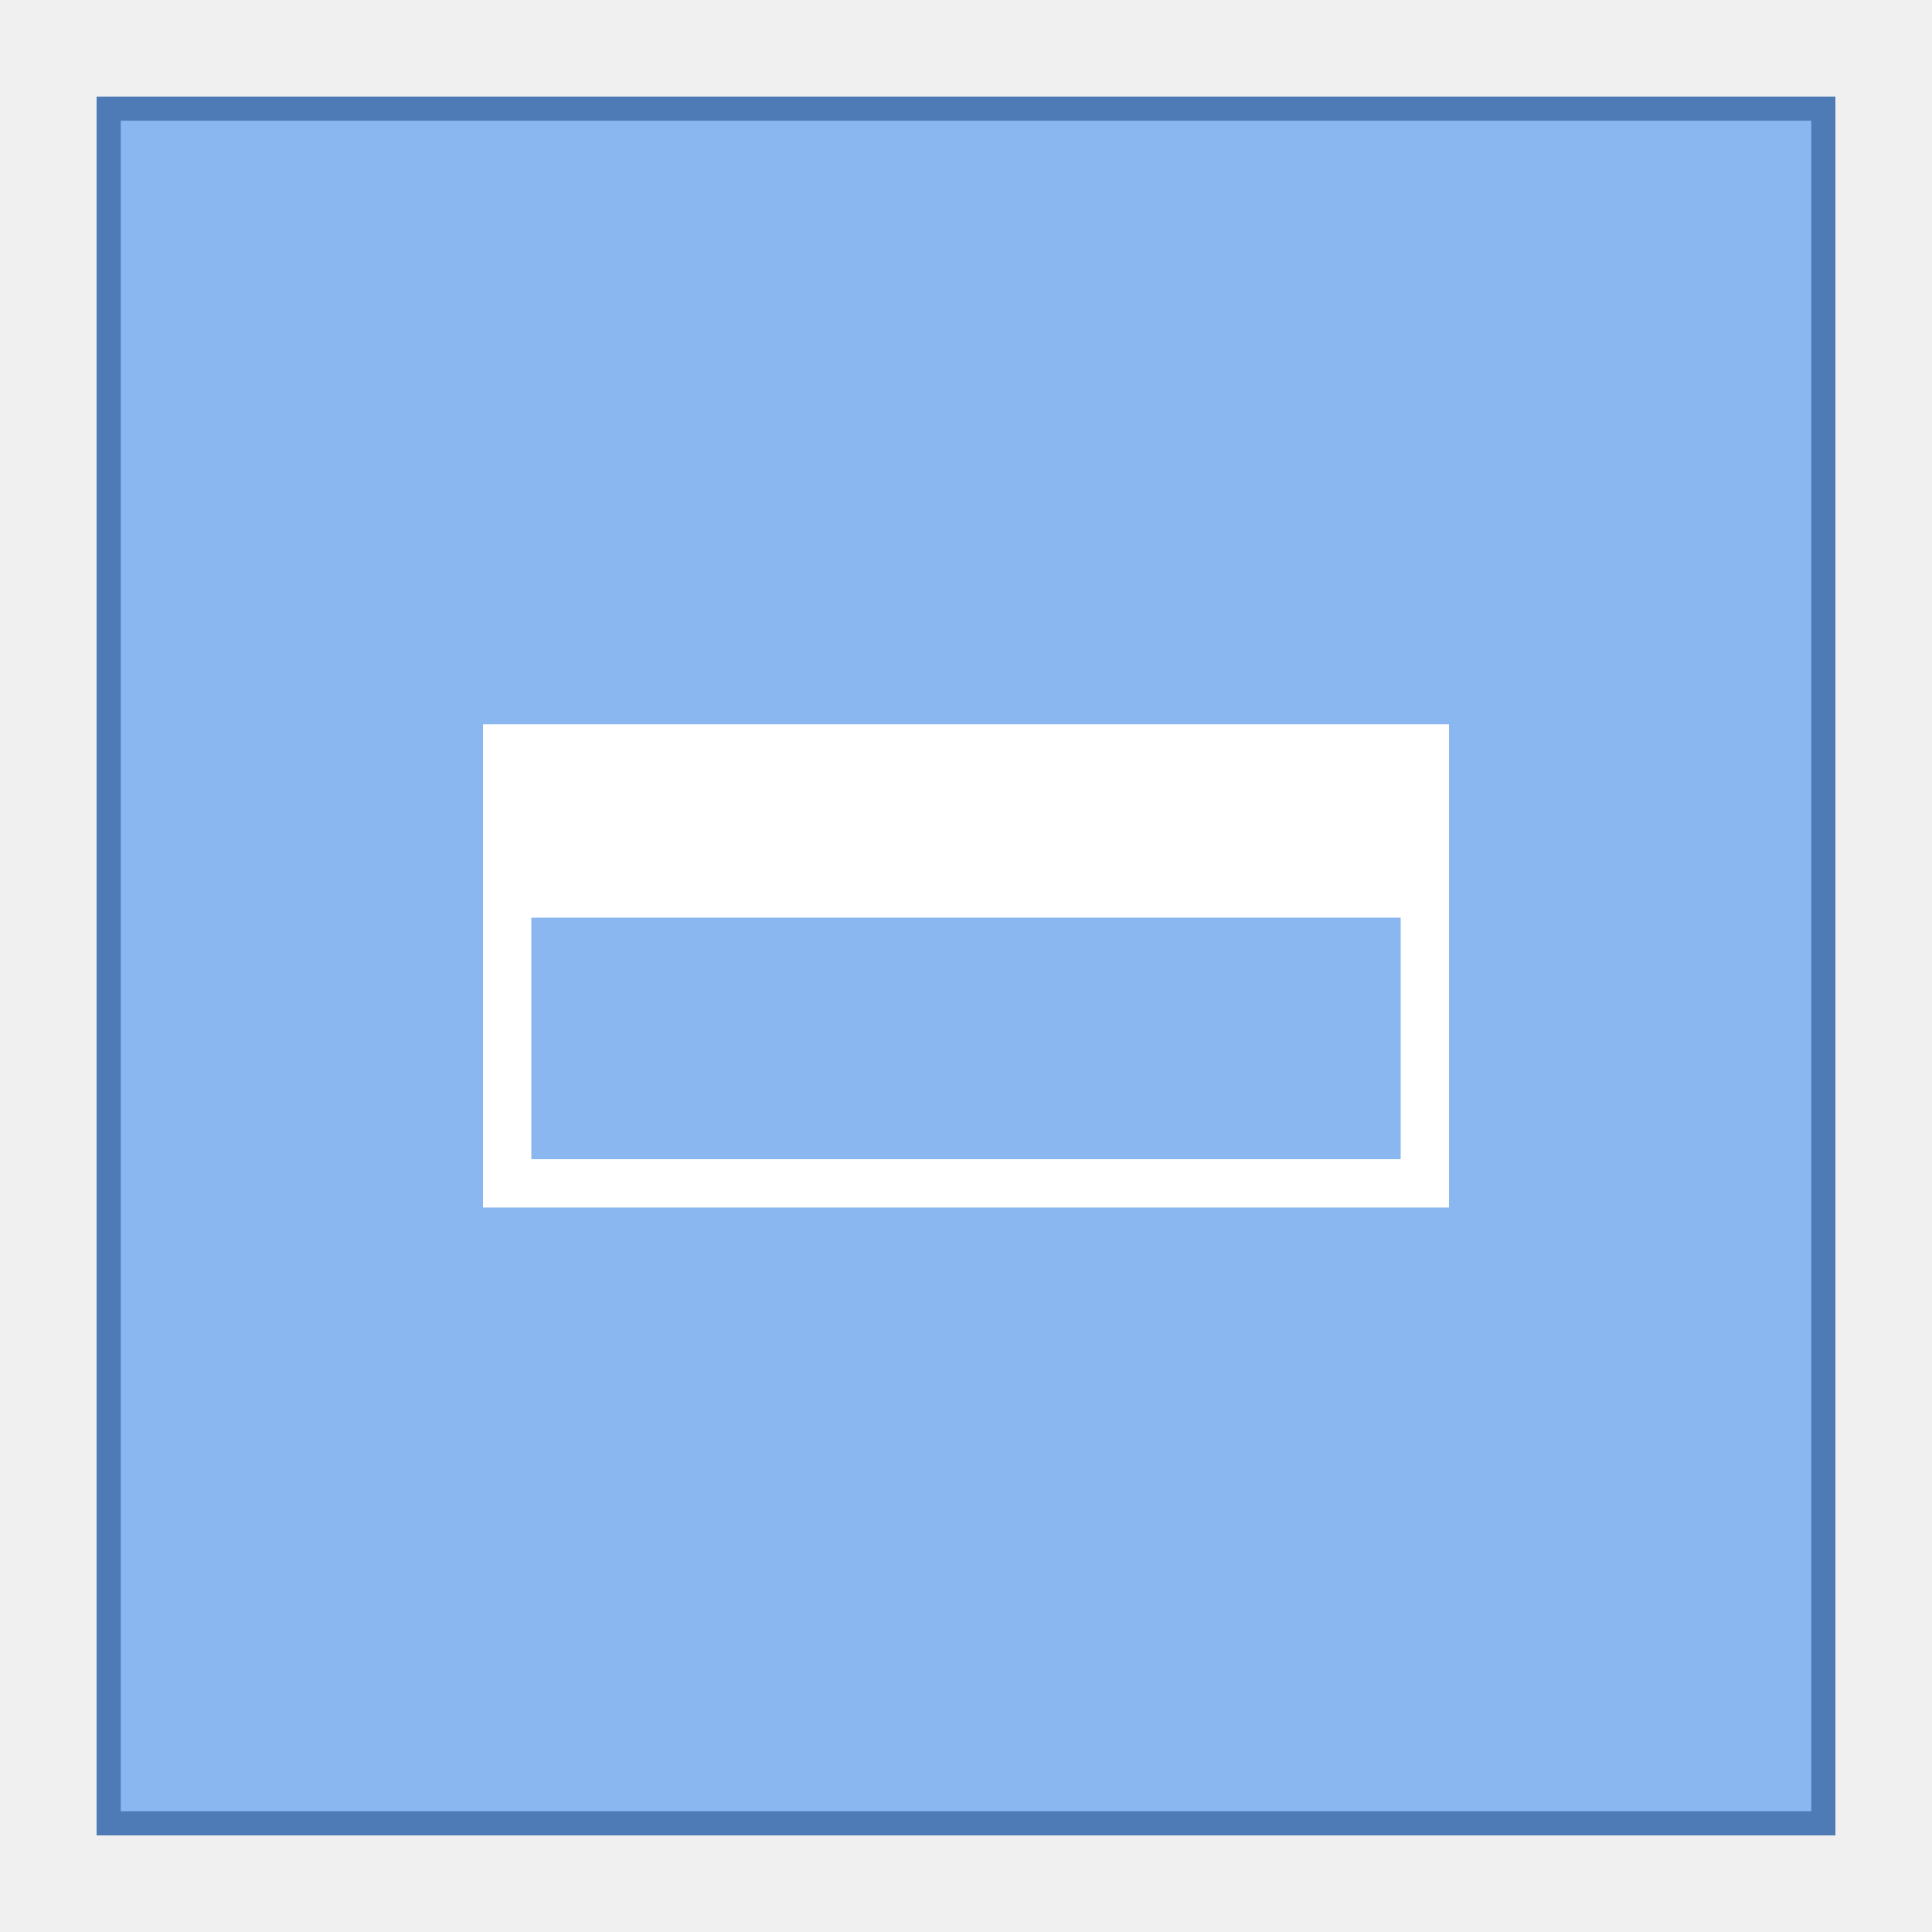
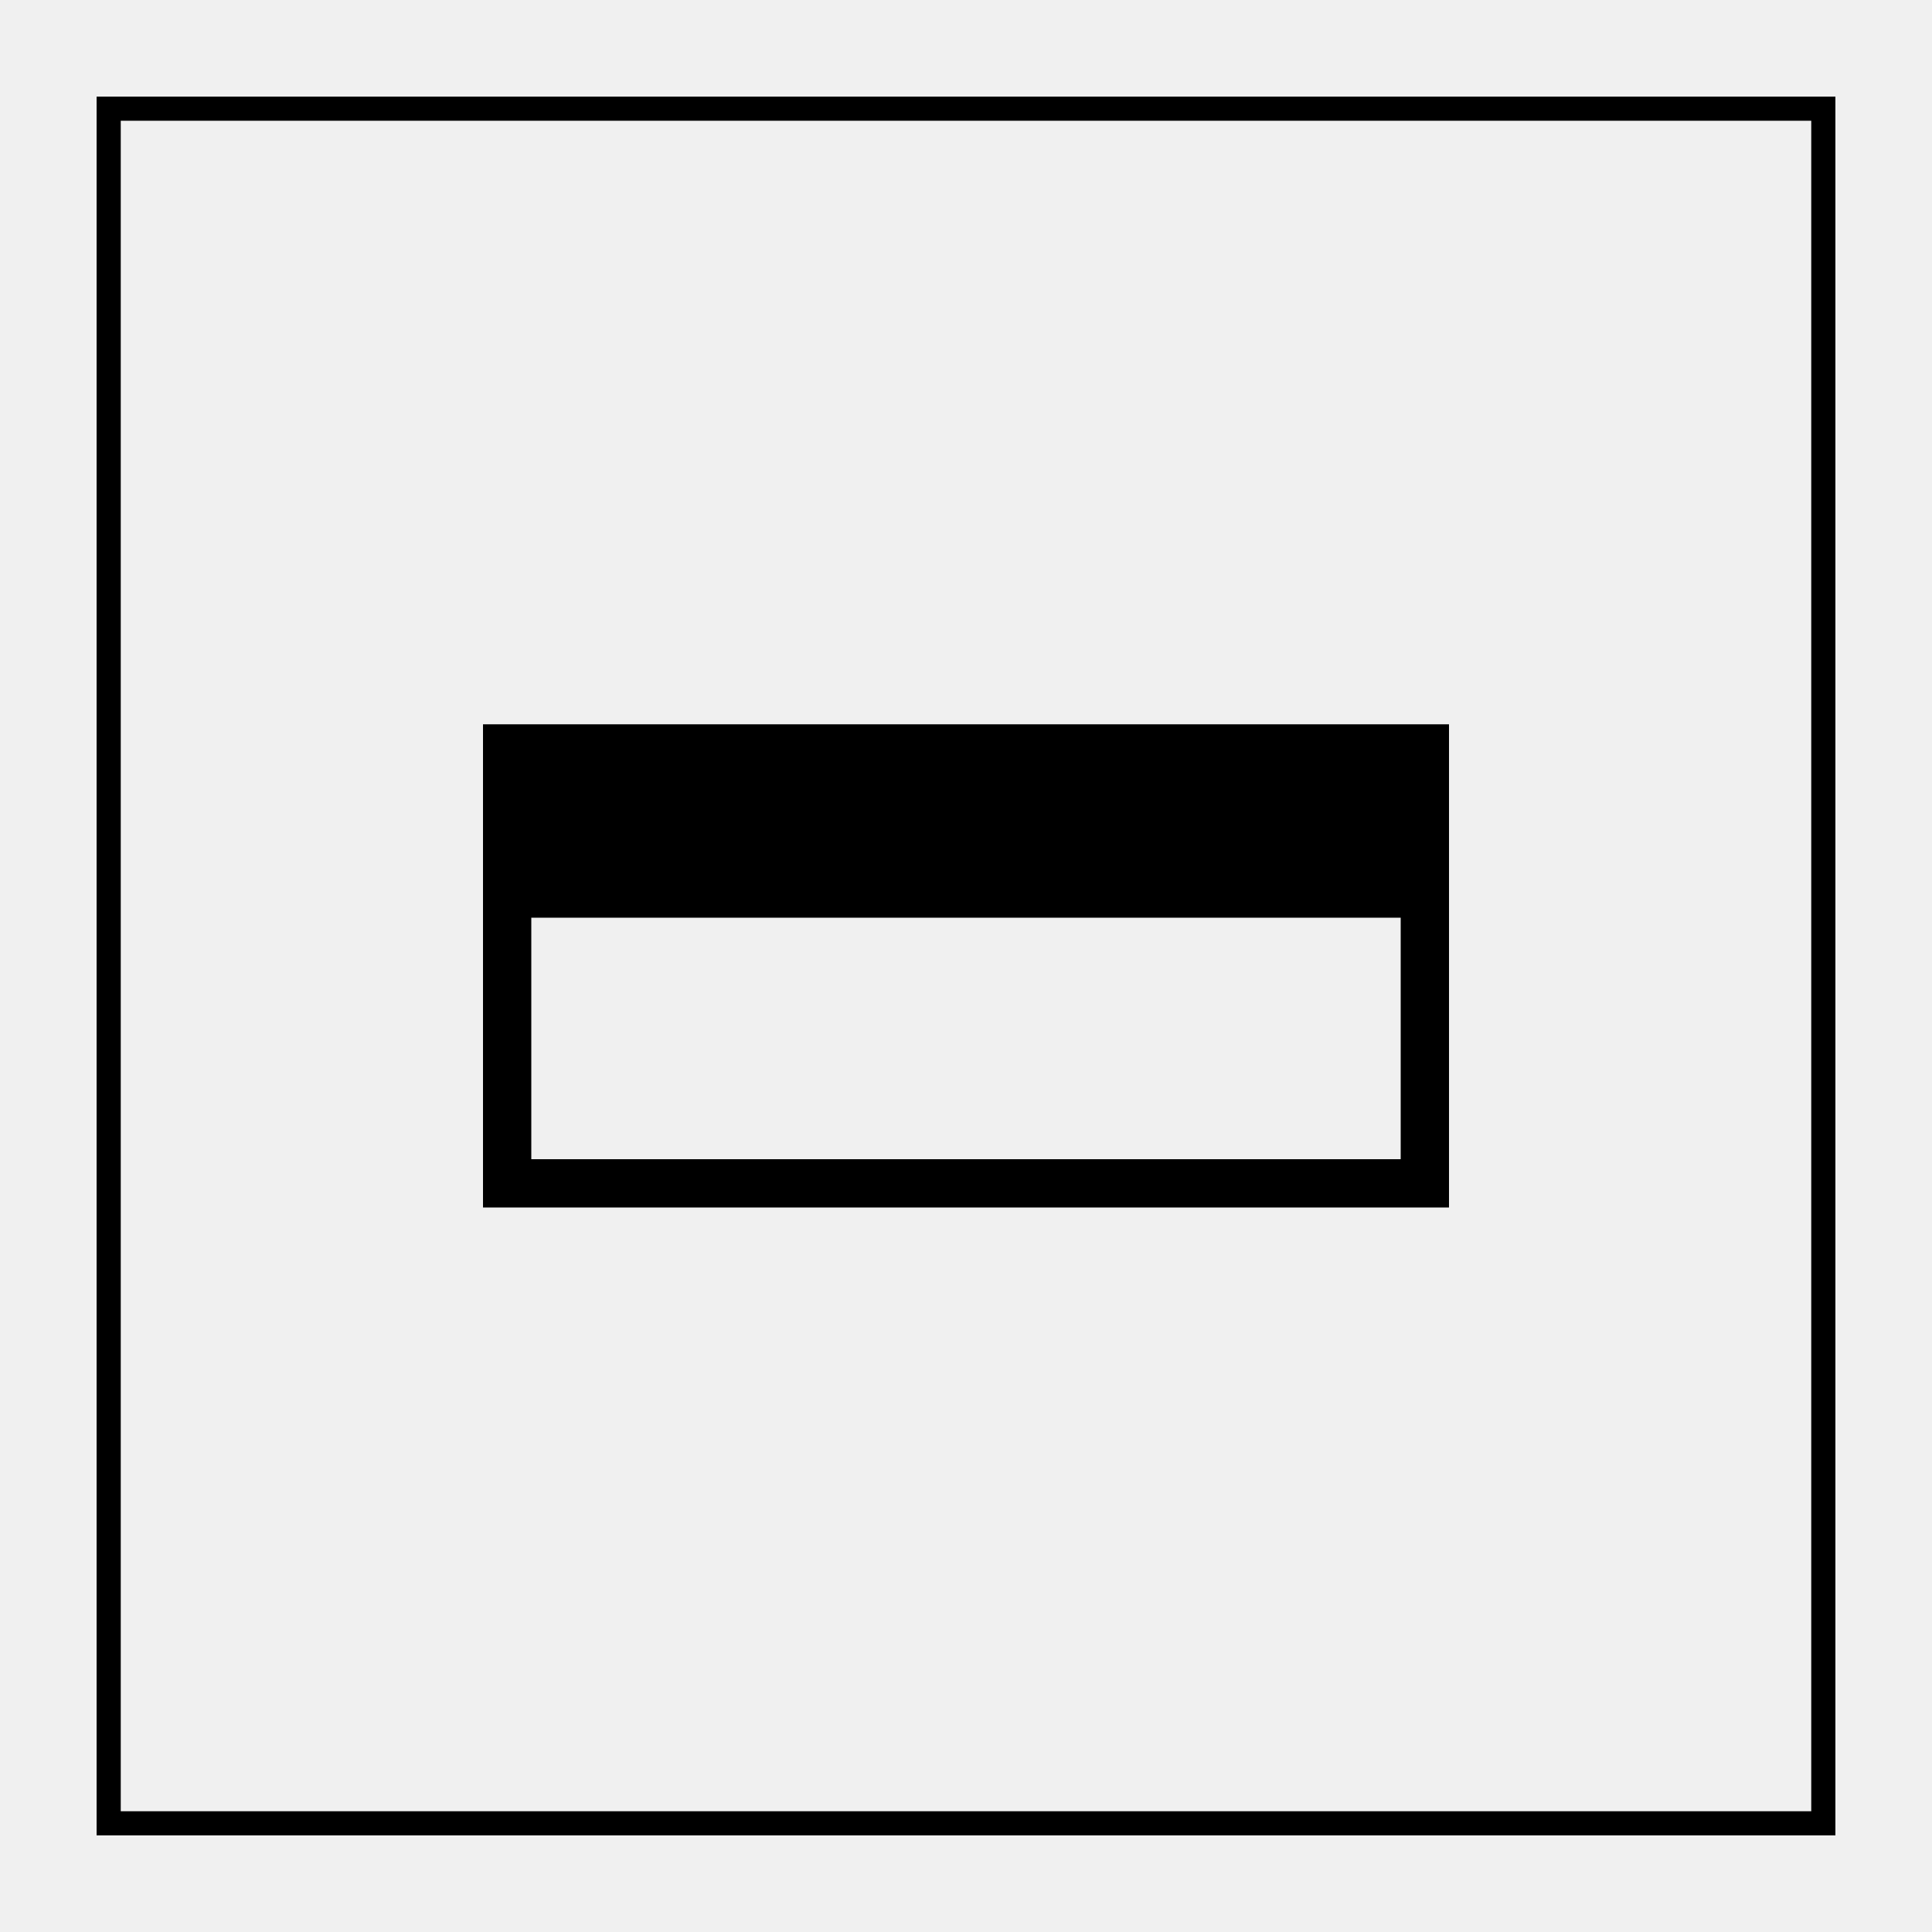
<svg xmlns="http://www.w3.org/2000/svg" version="1.1" viewBox="0 0 80 80" style="enable-background:new 0 0 80 80;" xml:space="preserve">
  <g>
-     <rect x="4.5" y="4.5" style="fill:#8BB7F0;" width="71" height="71" />
-     <path style="fill:#4E7AB5;" d="M75,5v70H5V5H75 M76,4H4v72h72V4L76,4z" />
+     <rect x="4.5" y="4.5" style="fill:transparent;" width="71" height="71" />
+     <path style="fill:#000000;" d="M75,5v70H5V5H75 M76,4H4v72h72V4L76,4z" />
  </g>
  <g>
-     <path style="fill:#FFFFFF;" d="M58,32v16H22V32H58 M60,30H20v20h40V30L60,30z" />
+     <path style="fill:#000000;" d="M58,32v16H22V32H58 M60,30H20v20h40V30L60,30z" />
  </g>
-   <rect x="20" y="30" style="fill:#FFFFFF;" width="40" height="8" />
+   <rect x="20" y="30" style="fill:#000000;" width="40" height="8" />
</svg>
